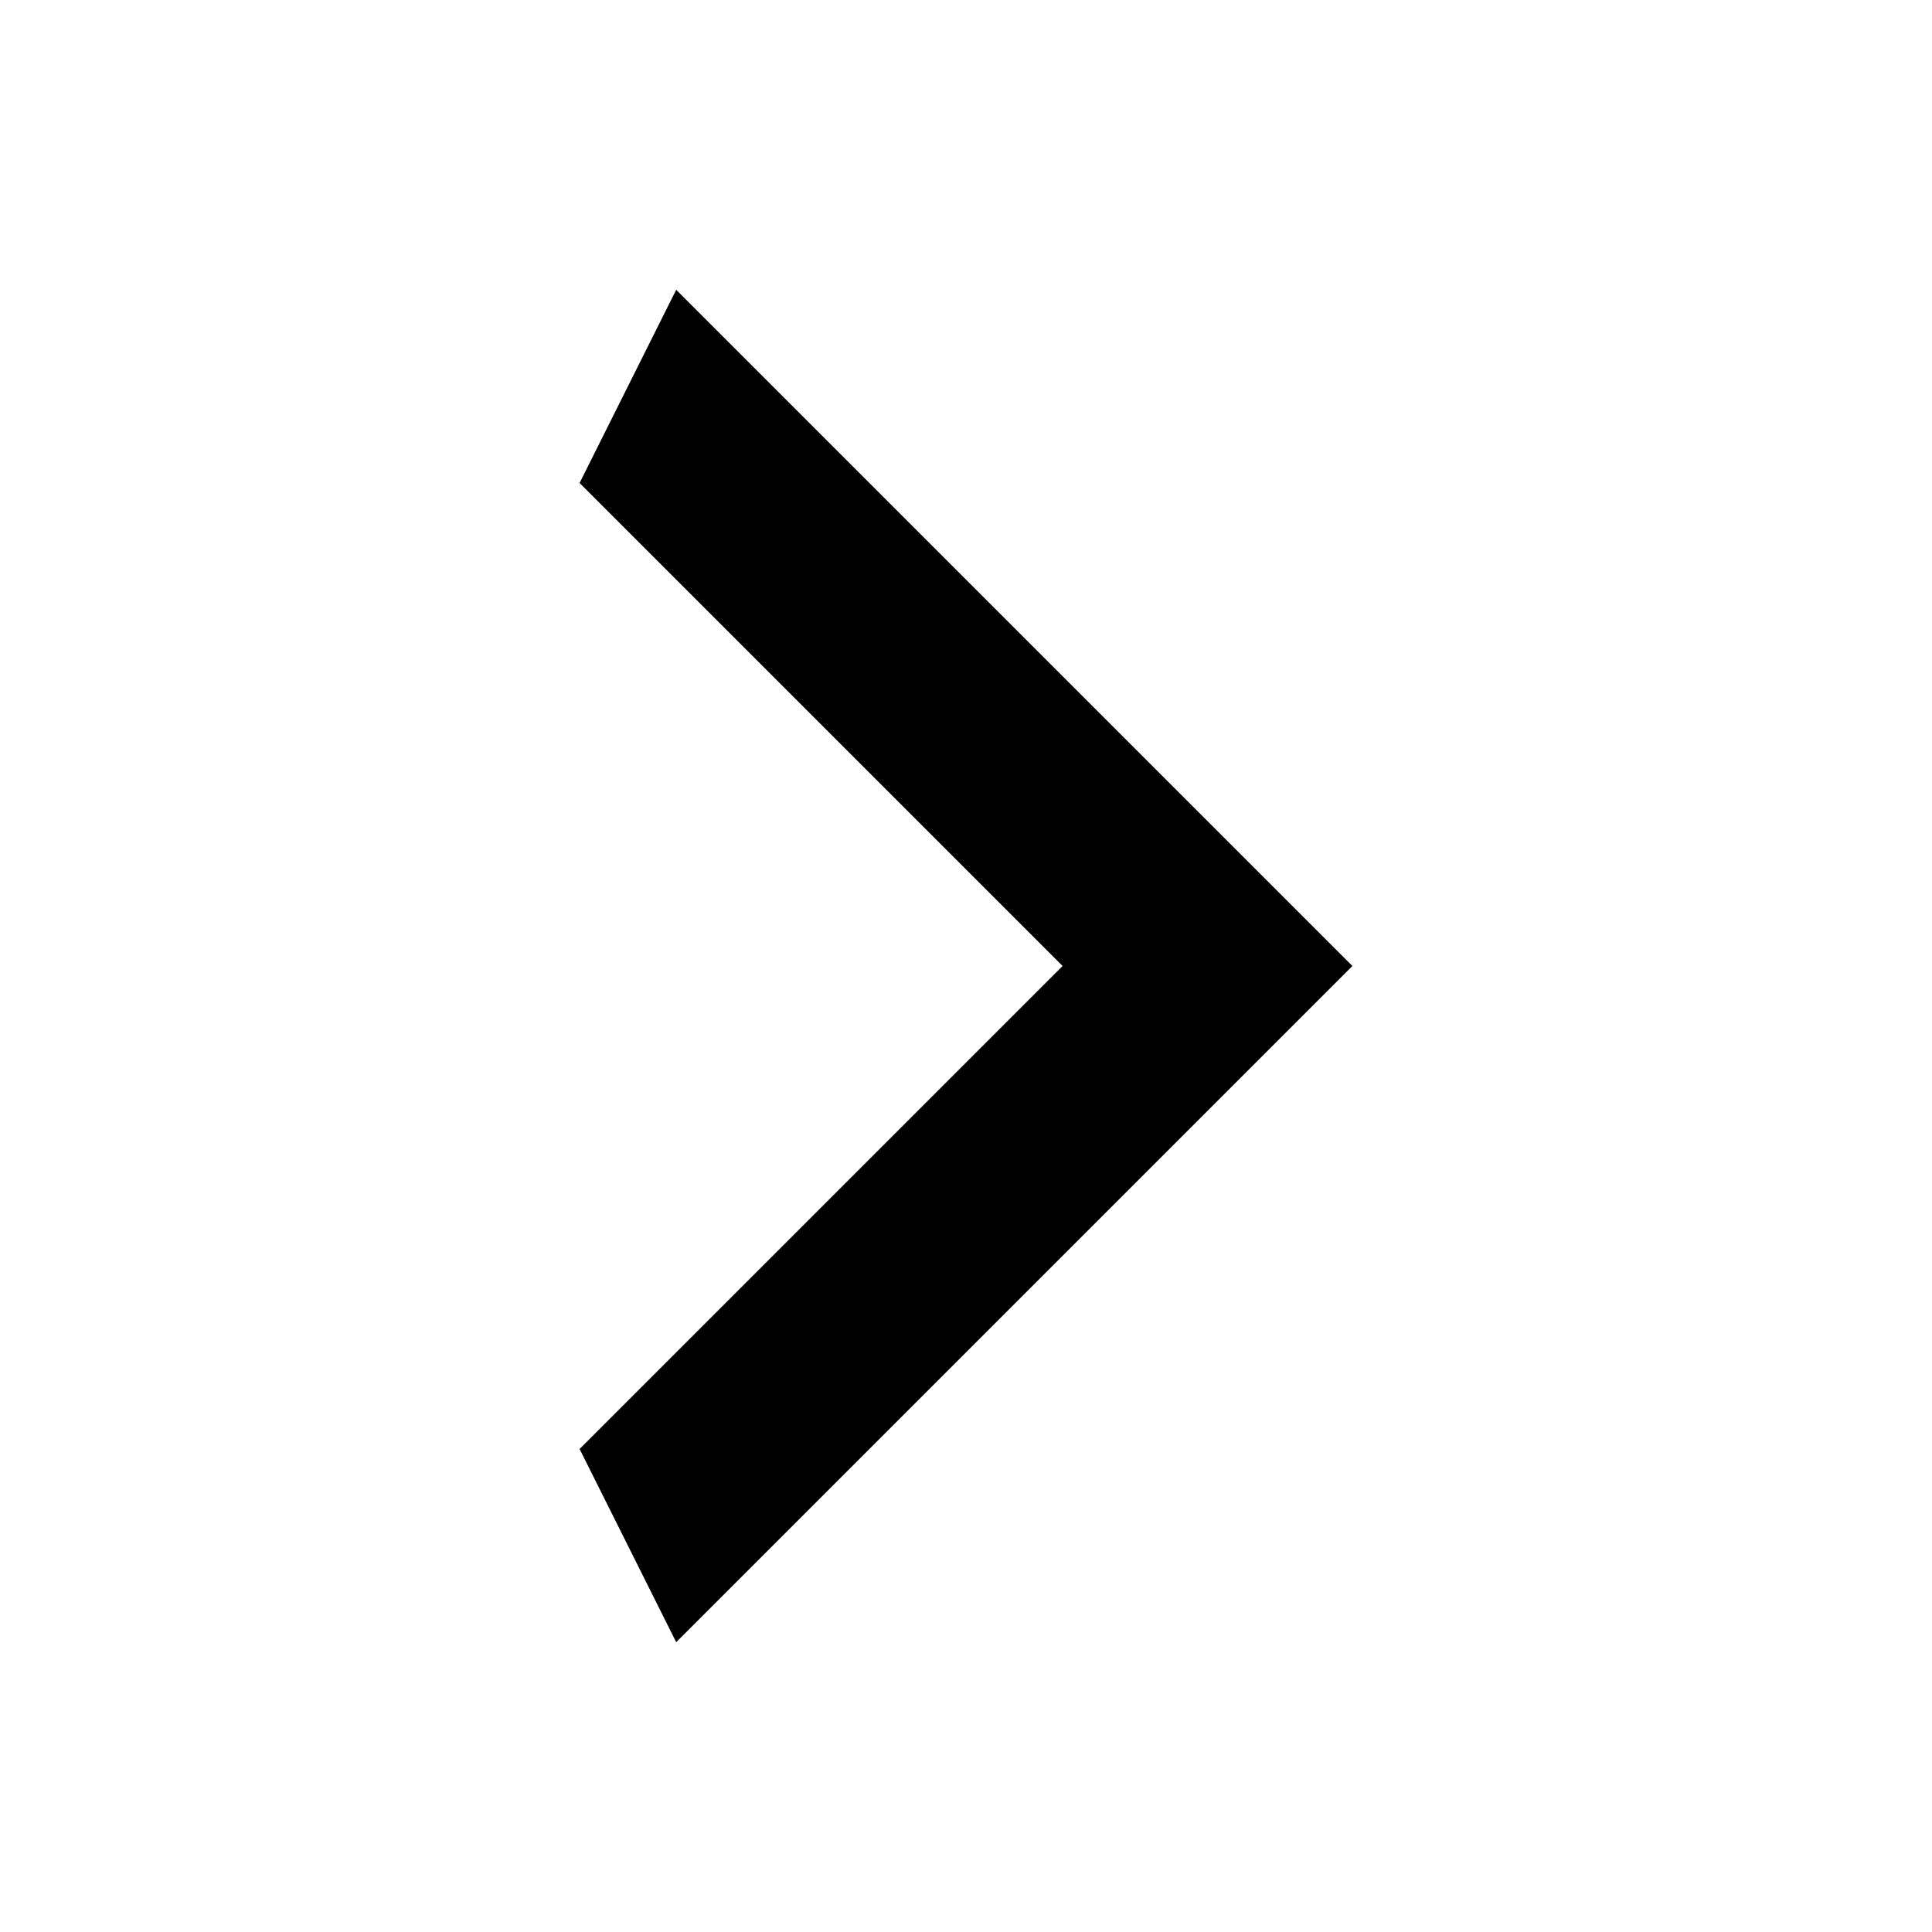
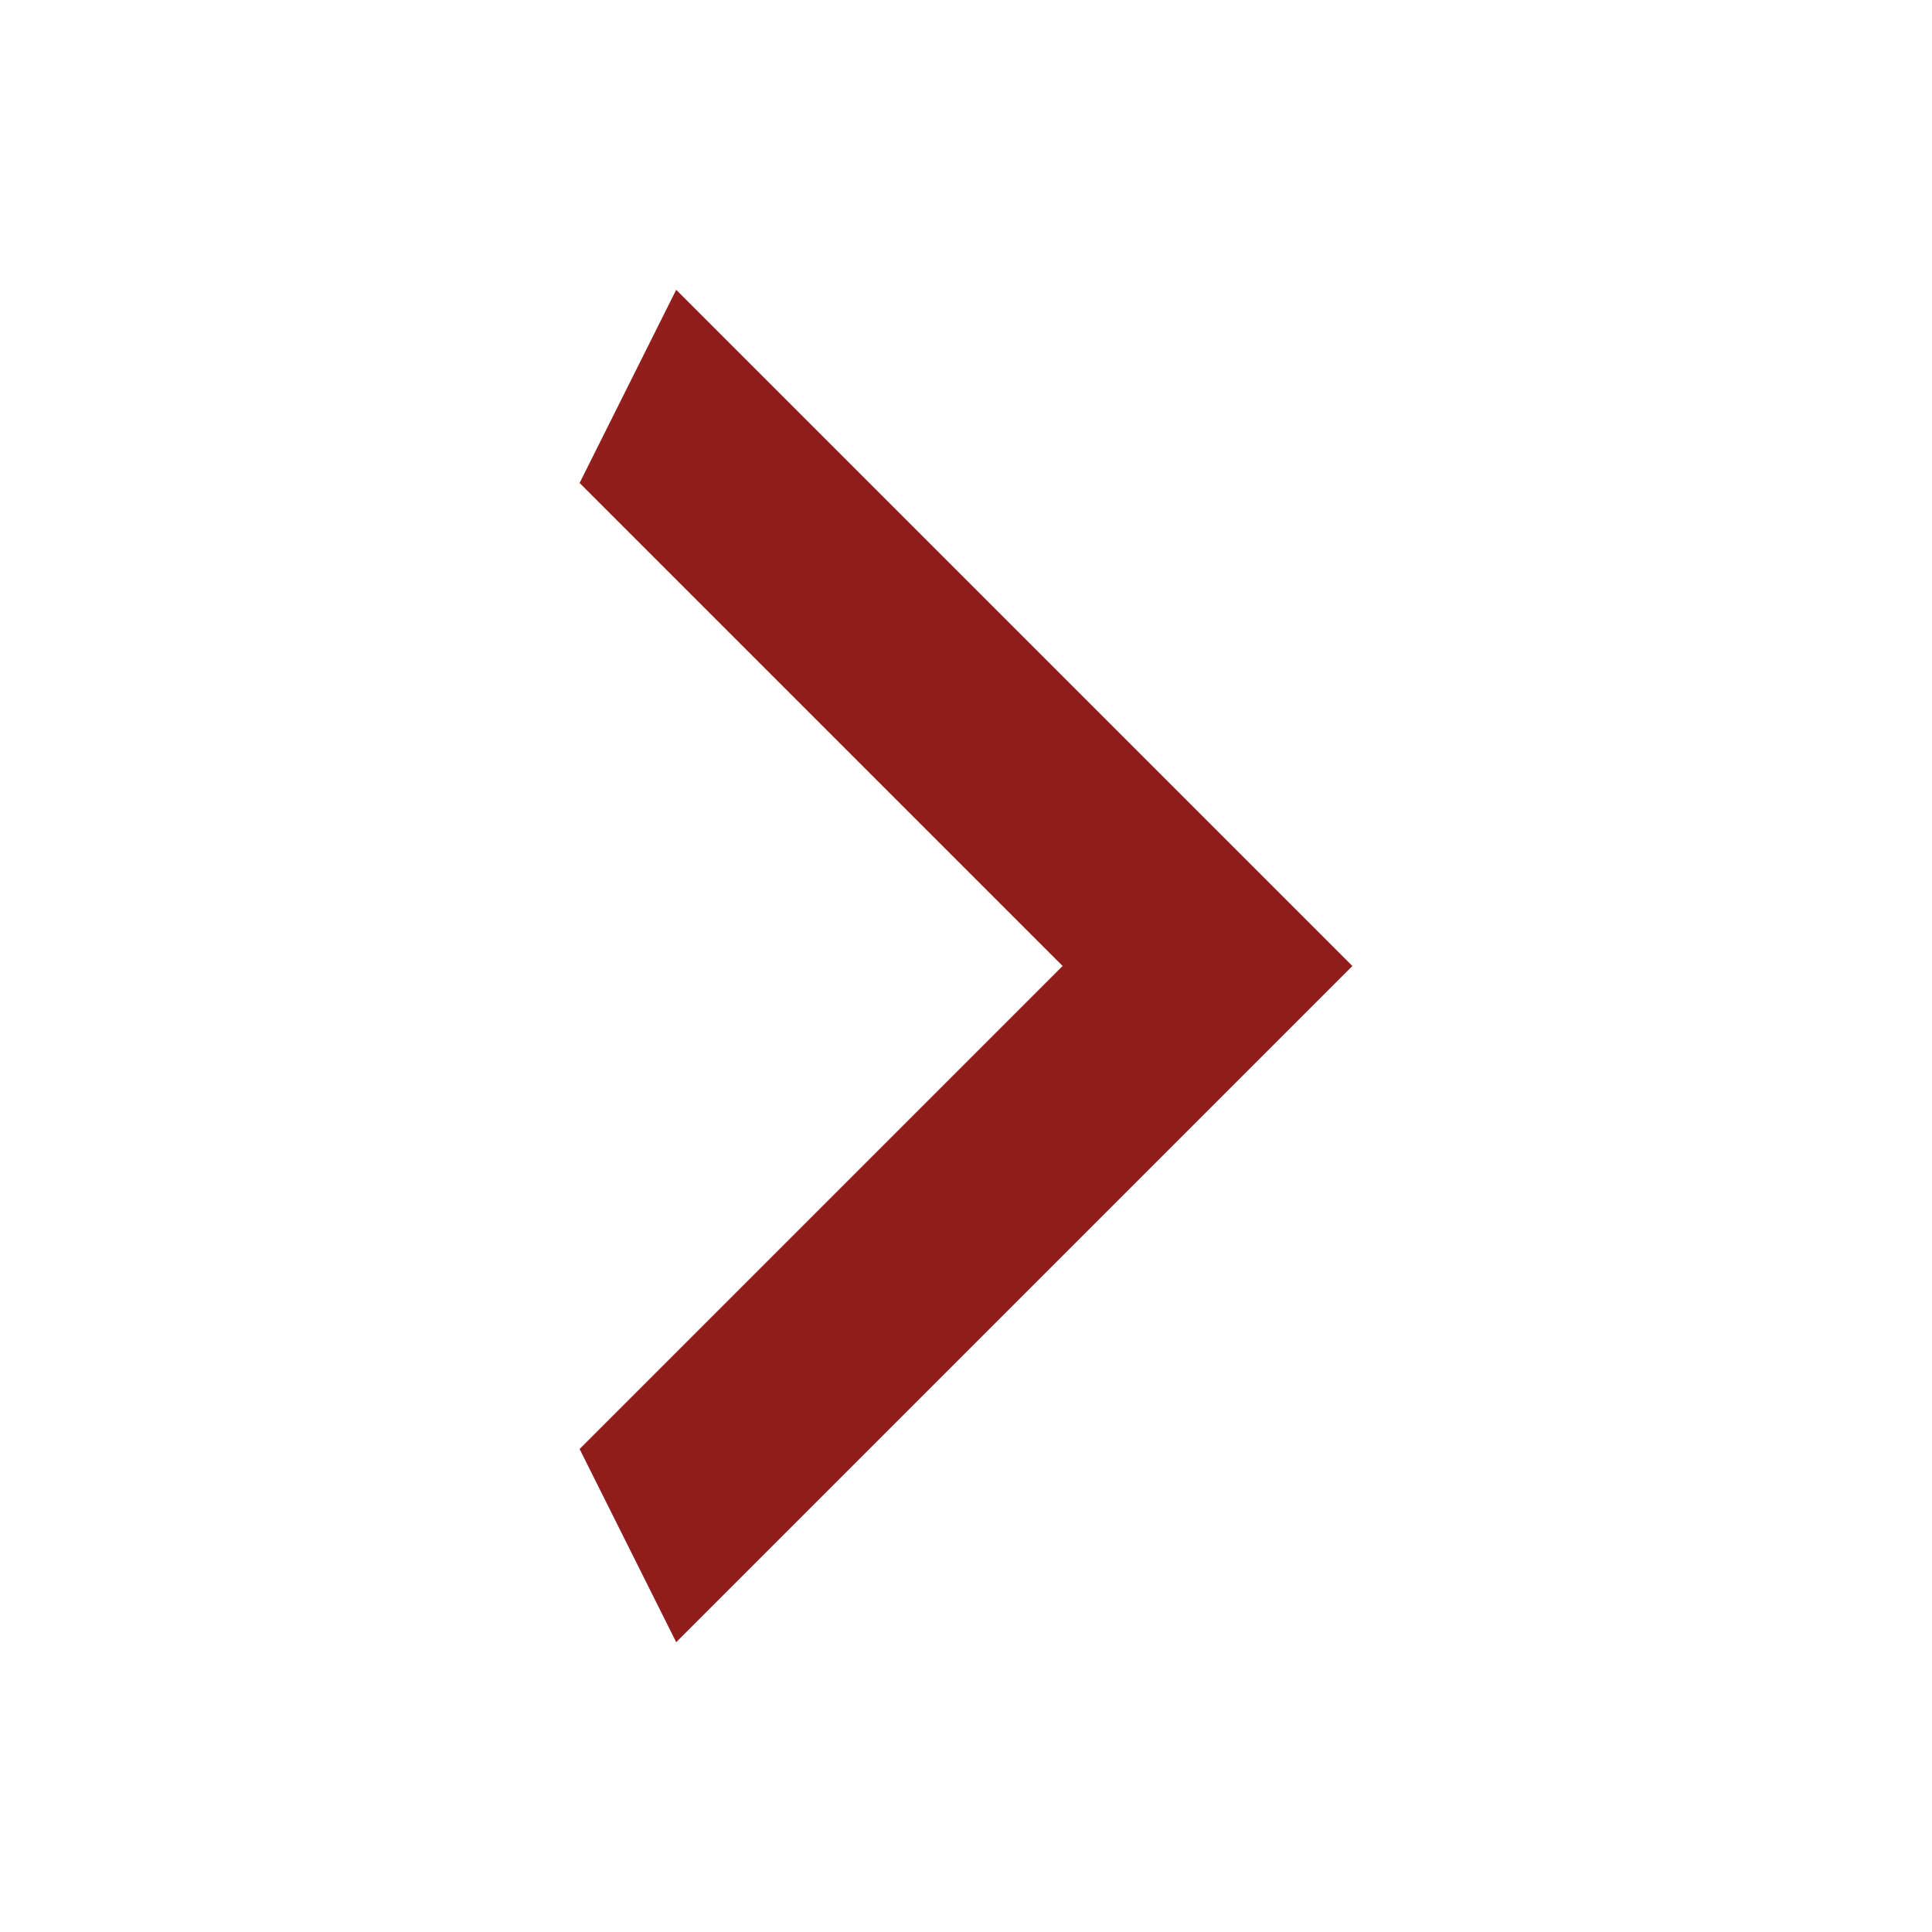
<svg xmlns="http://www.w3.org/2000/svg" aria-hidden="true" role="img" width="40" height="40" preserveAspectRatio="xMidYMid meet" viewBox="0 0 20 20">
-   <path fill="black" d="m6 15l5-5l-5-5l1-2l7 7l-7 7z" />
+   <path fill="#901c1c" d="m6 15l5-5l-5-5l1-2l7 7l-7 7z" />
</svg>
